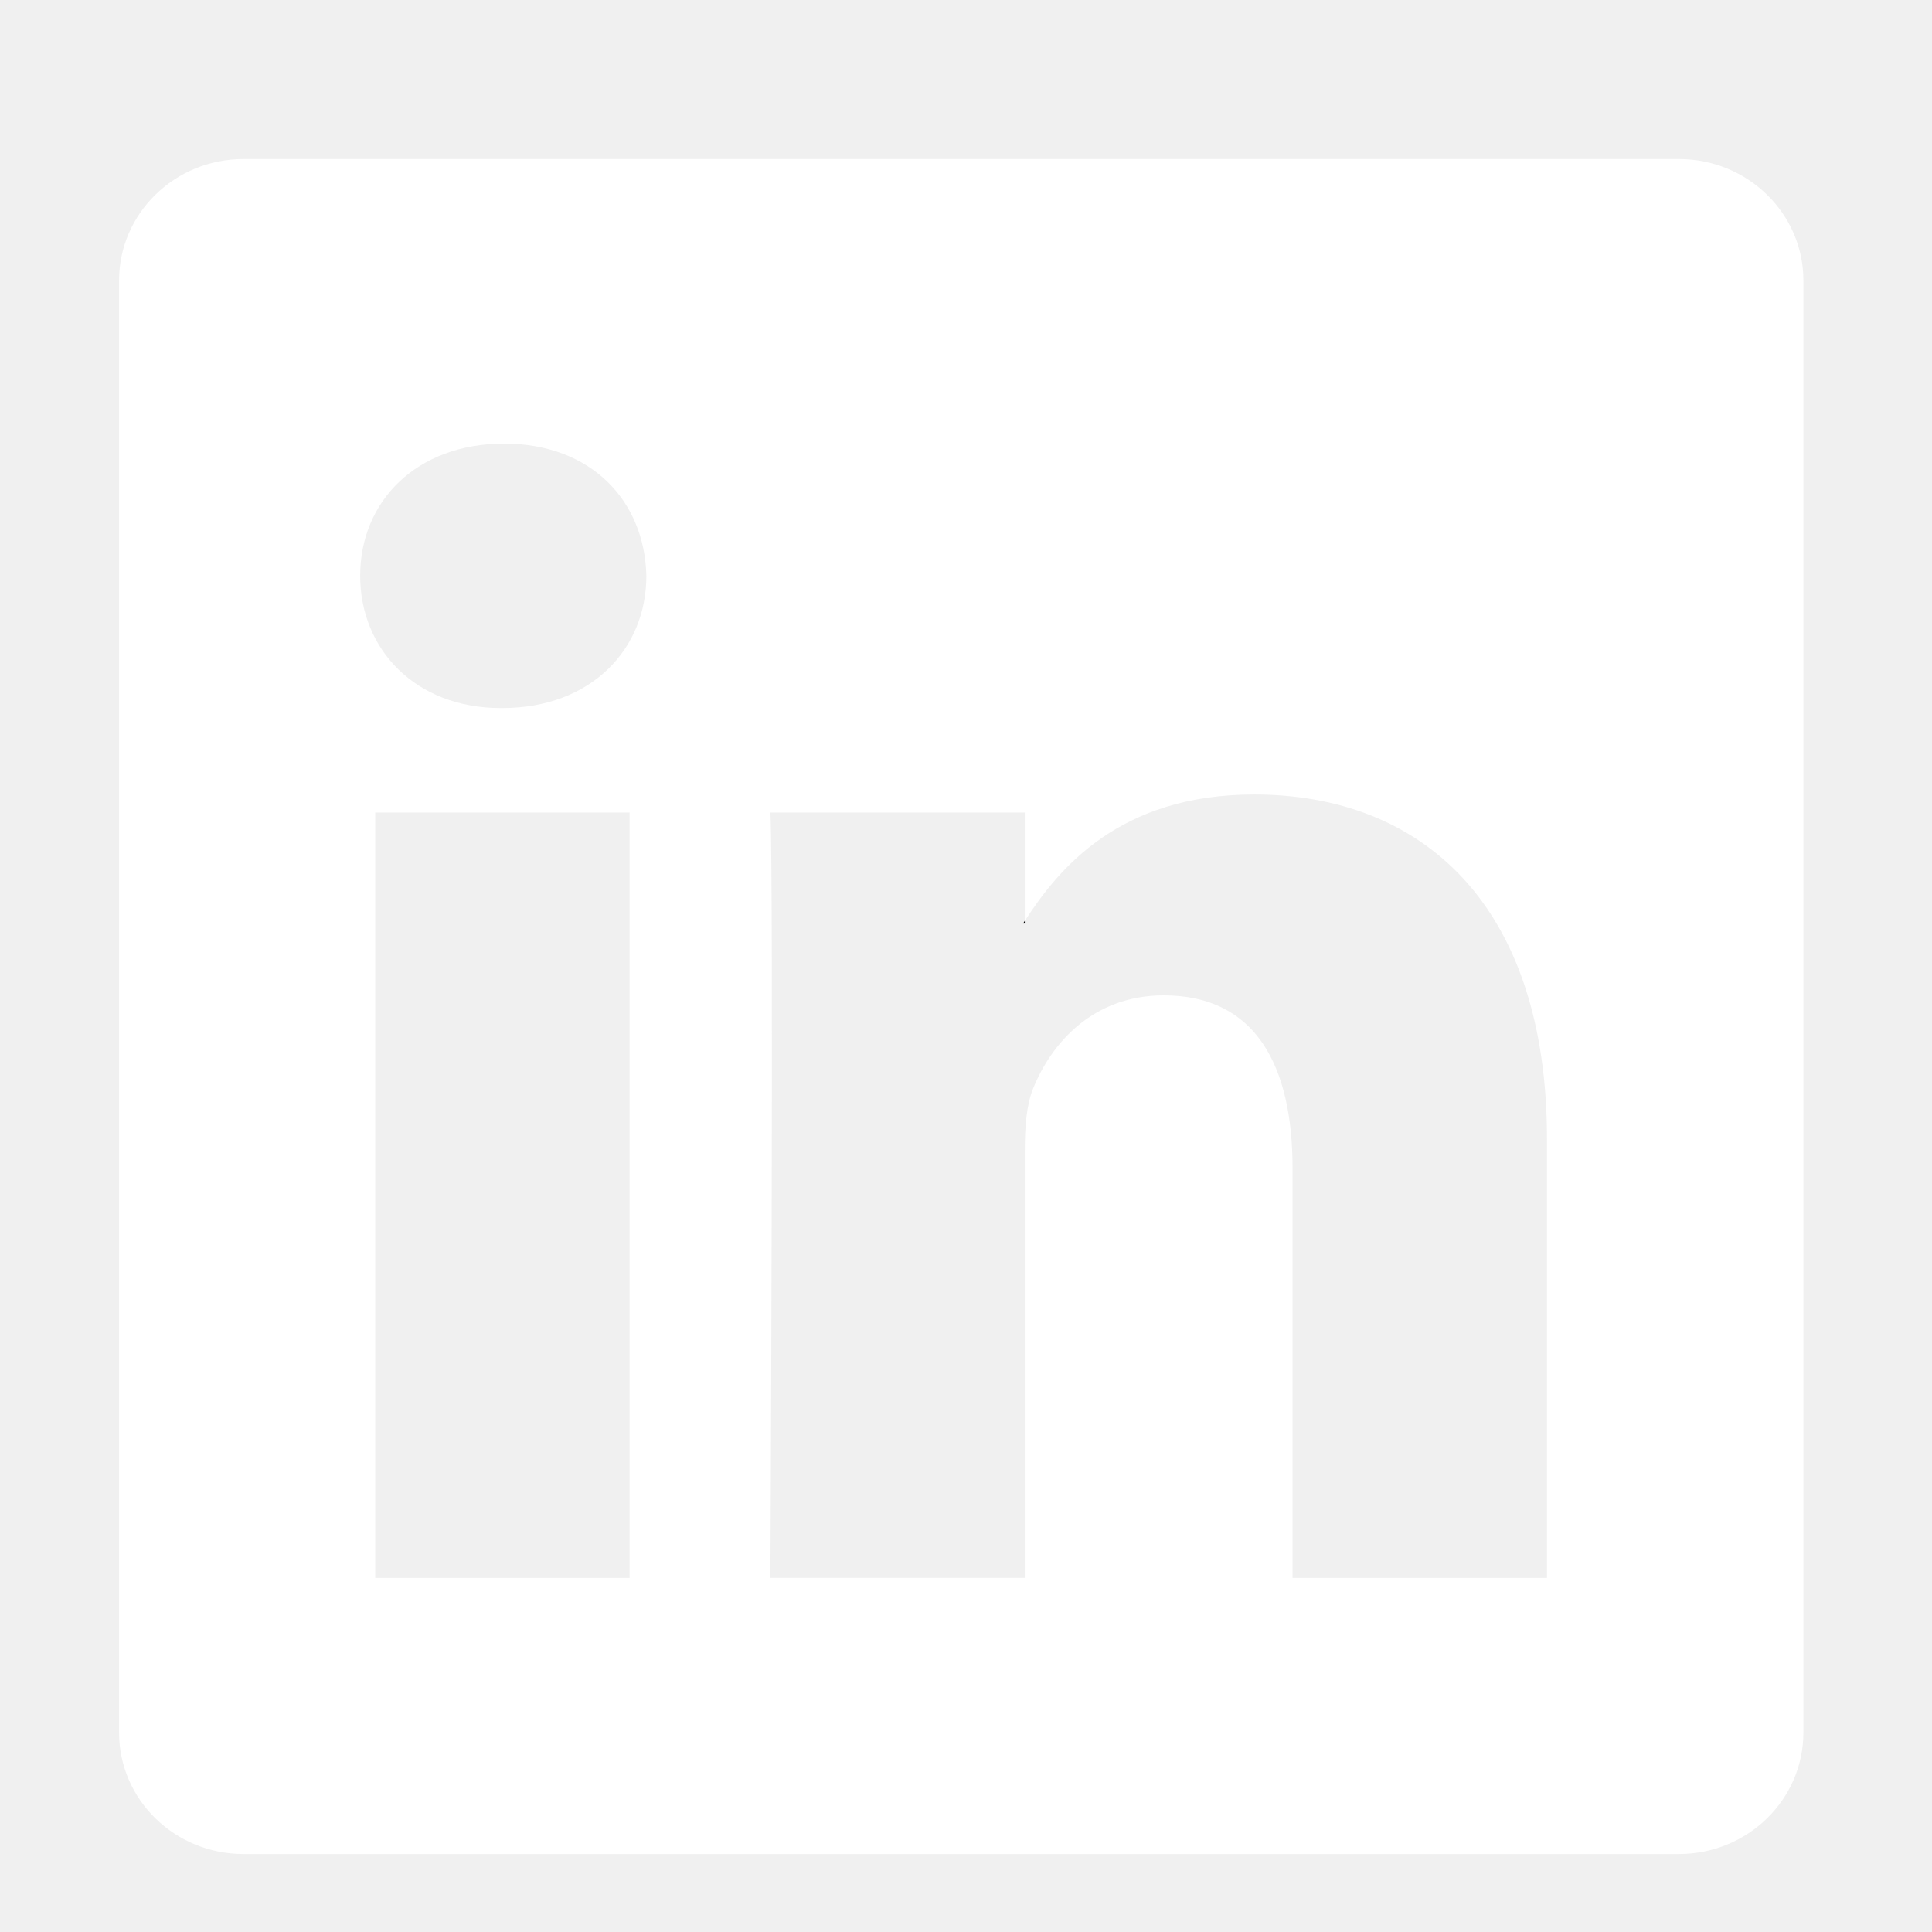
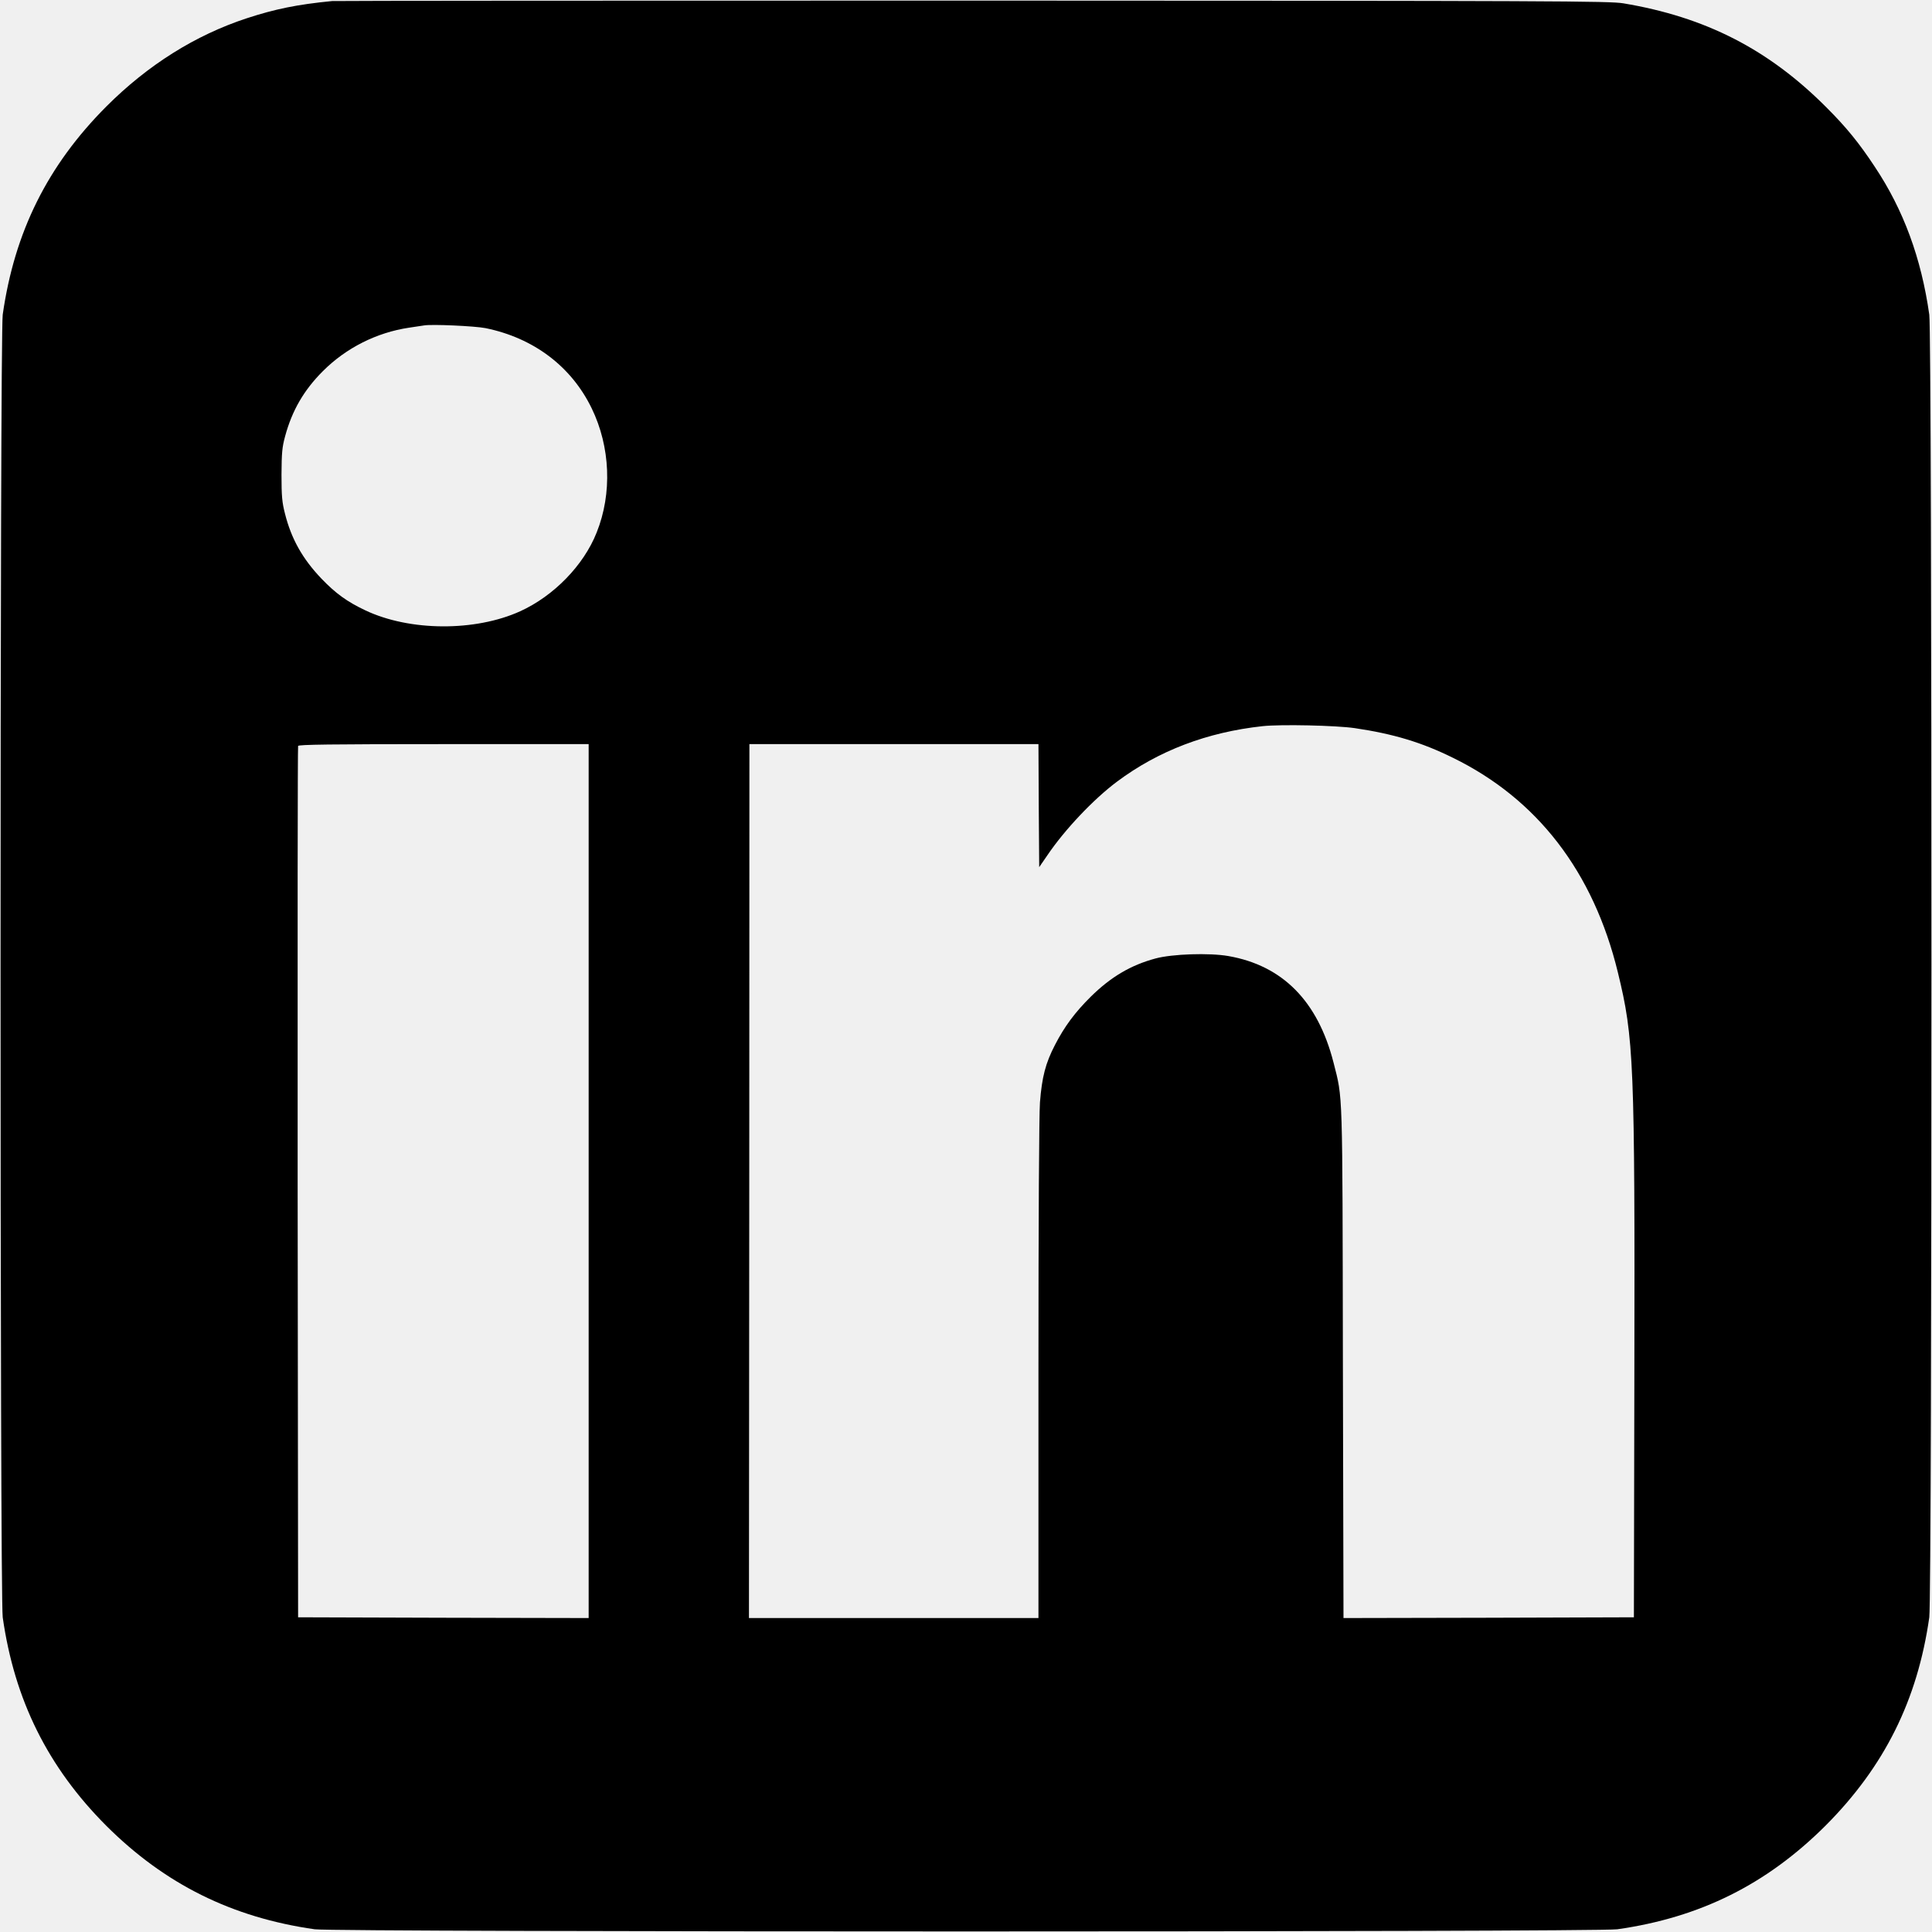
- <svg xmlns="http://www.w3.org/2000/svg" width="56.693" height="56.693">
-   <g>
-     <rect fill="none" id="canvas_background" height="402" width="582" y="-1" x="-1" />
-   </g>
-   <g>
-     <path id="svg_2" d="m30.071,27.101l0,-0.077c-0.016,0.026 -0.033,0.052 -0.05,0.077l0.05,0z" />
-     <path fill="#ffffff" id="svg_3" d="m49.265,4.667l-42.12,0c-2.016,0 -3.651,1.596 -3.651,3.563l0,42.613c0,1.966 1.635,3.562 3.651,3.562l42.12,0c2.019,0 3.654,-1.597 3.654,-3.562l0,-42.613c0,-1.968 -1.636,-3.563 -3.654,-3.563zm-30.79,41.637l-7.465,0l0,-22.459l7.465,0l0,22.459zm-3.732,-25.527l-0.05,0c-2.504,0 -4.124,-1.725 -4.124,-3.88c0,-2.203 1.67,-3.88 4.223,-3.88c2.554,0 4.125,1.677 4.175,3.88c0,2.155 -1.622,3.88 -4.224,3.88zm30.651,25.527l-7.465,0l0,-12.018c0,-3.018 -1.08,-5.078 -3.781,-5.078c-2.062,0 -3.29,1.389 -3.831,2.731c-0.197,0.479 -0.245,1.149 -0.245,1.821l0,12.543l-7.465,0c0,0 0.098,-20.354 0,-22.459l7.465,0l0,3.179c0.992,-1.53 2.766,-3.709 6.729,-3.709c4.911,0 8.594,3.211 8.594,10.11l0,12.88l-0.001,0z" />
+ <svg xmlns="http://www.w3.org/2000/svg" version="1.0" width="1280pt" height="1280pt" viewBox="0 0 1280 1280" preserveAspectRatio="xMidYMid meet">
+   <g transform="translate(0,1280) scale(0.1,-0.1)" fill="#000000" stroke="none">
+     <path d="M2200 12793 c-234 -23 -378 -53 -565 -114 -341 -112 -655 -309 -930 -584 -389 -390 -609 -831 -687 -1380 -19 -132 -19 -8498 0 -8630 78 -548 299 -993 686 -1381 388 -387 833 -608 1381 -686 132 -19 8498 -19 8630 0 549 78 990 298 1380 687 389 390 609 831 687 1380 19 132 19 8498 0 8630 -53 375 -171 695 -361 980 -104 158 -189 262 -319 392 -384 386 -802 600 -1347 691 -92 15 -429 17 -4310 18 -2316 0 -4226 -1 -4245 -3z m1017 -2167 c318 -65 568 -253 703 -531 124 -255 137 -564 33 -823 -86 -218 -285 -421 -507 -522 -298 -135 -731 -133 -1025 6 -121 57 -198 113 -291 210 -126 132 -200 264 -242 431 -19 74 -23 114 -23 258 1 145 4 182 24 255 46 170 124 305 250 431 155 155 357 256 571 288 41 6 86 13 100 15 50 9 337 -4 407 -18z m5758 -2650 c257 -38 443 -94 650 -196 561 -274 932 -757 1094 -1423 106 -435 113 -590 109 -2692 l-3 -1580 -962 -3 -962 -2 -4 1687 c-3 1851 0 1747 -62 1993 -104 407 -337 643 -697 706 -128 22 -370 14 -482 -16 -164 -44 -296 -122 -429 -253 -105 -104 -174 -197 -237 -319 -63 -121 -87 -214 -100 -382 -6 -80 -10 -774 -10 -1773 l0 -1643 -959 0 -959 0 2 2895 1 2895 957 0 958 0 2 -407 3 -408 53 77 c116 172 308 374 462 489 274 205 597 328 965 368 121 13 486 5 610 -13z m-5075 -3001 l0 -2895 -962 2 -963 3 -3 2880 c-1 1584 0 2886 3 2893 3 9 206 12 965 12 l960 0 0 -2895z" />
  </g>
</svg>
